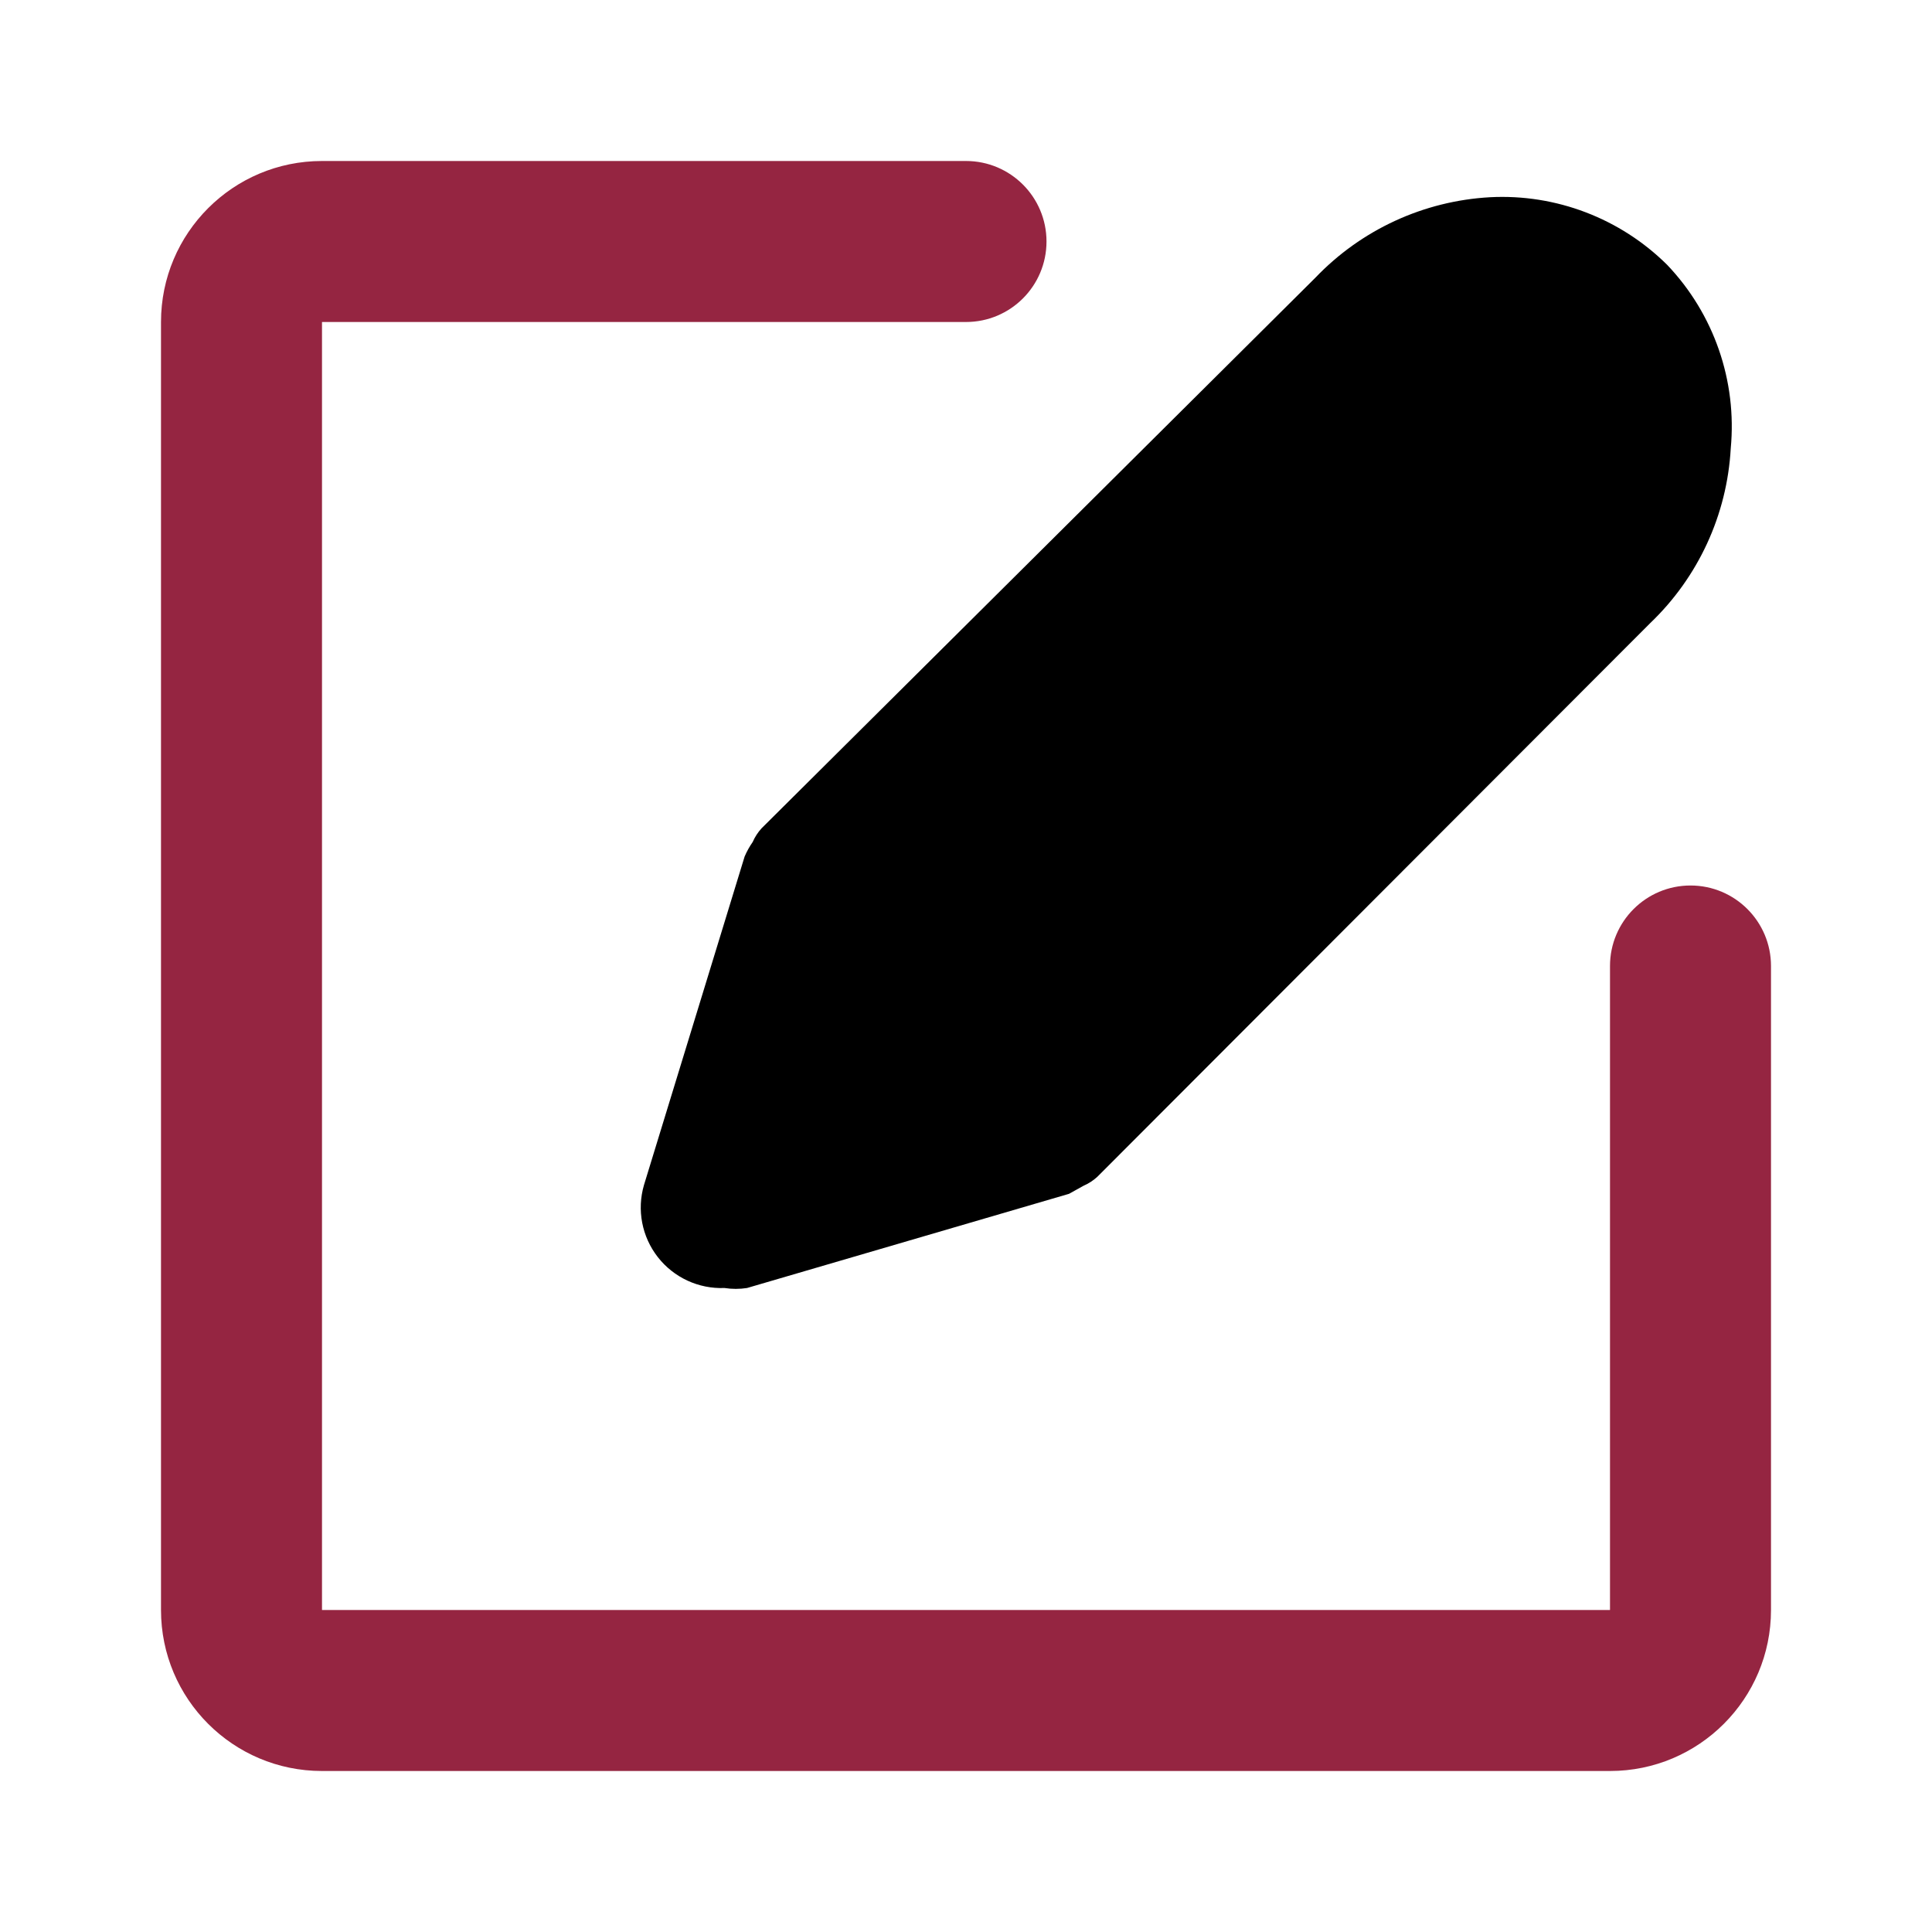
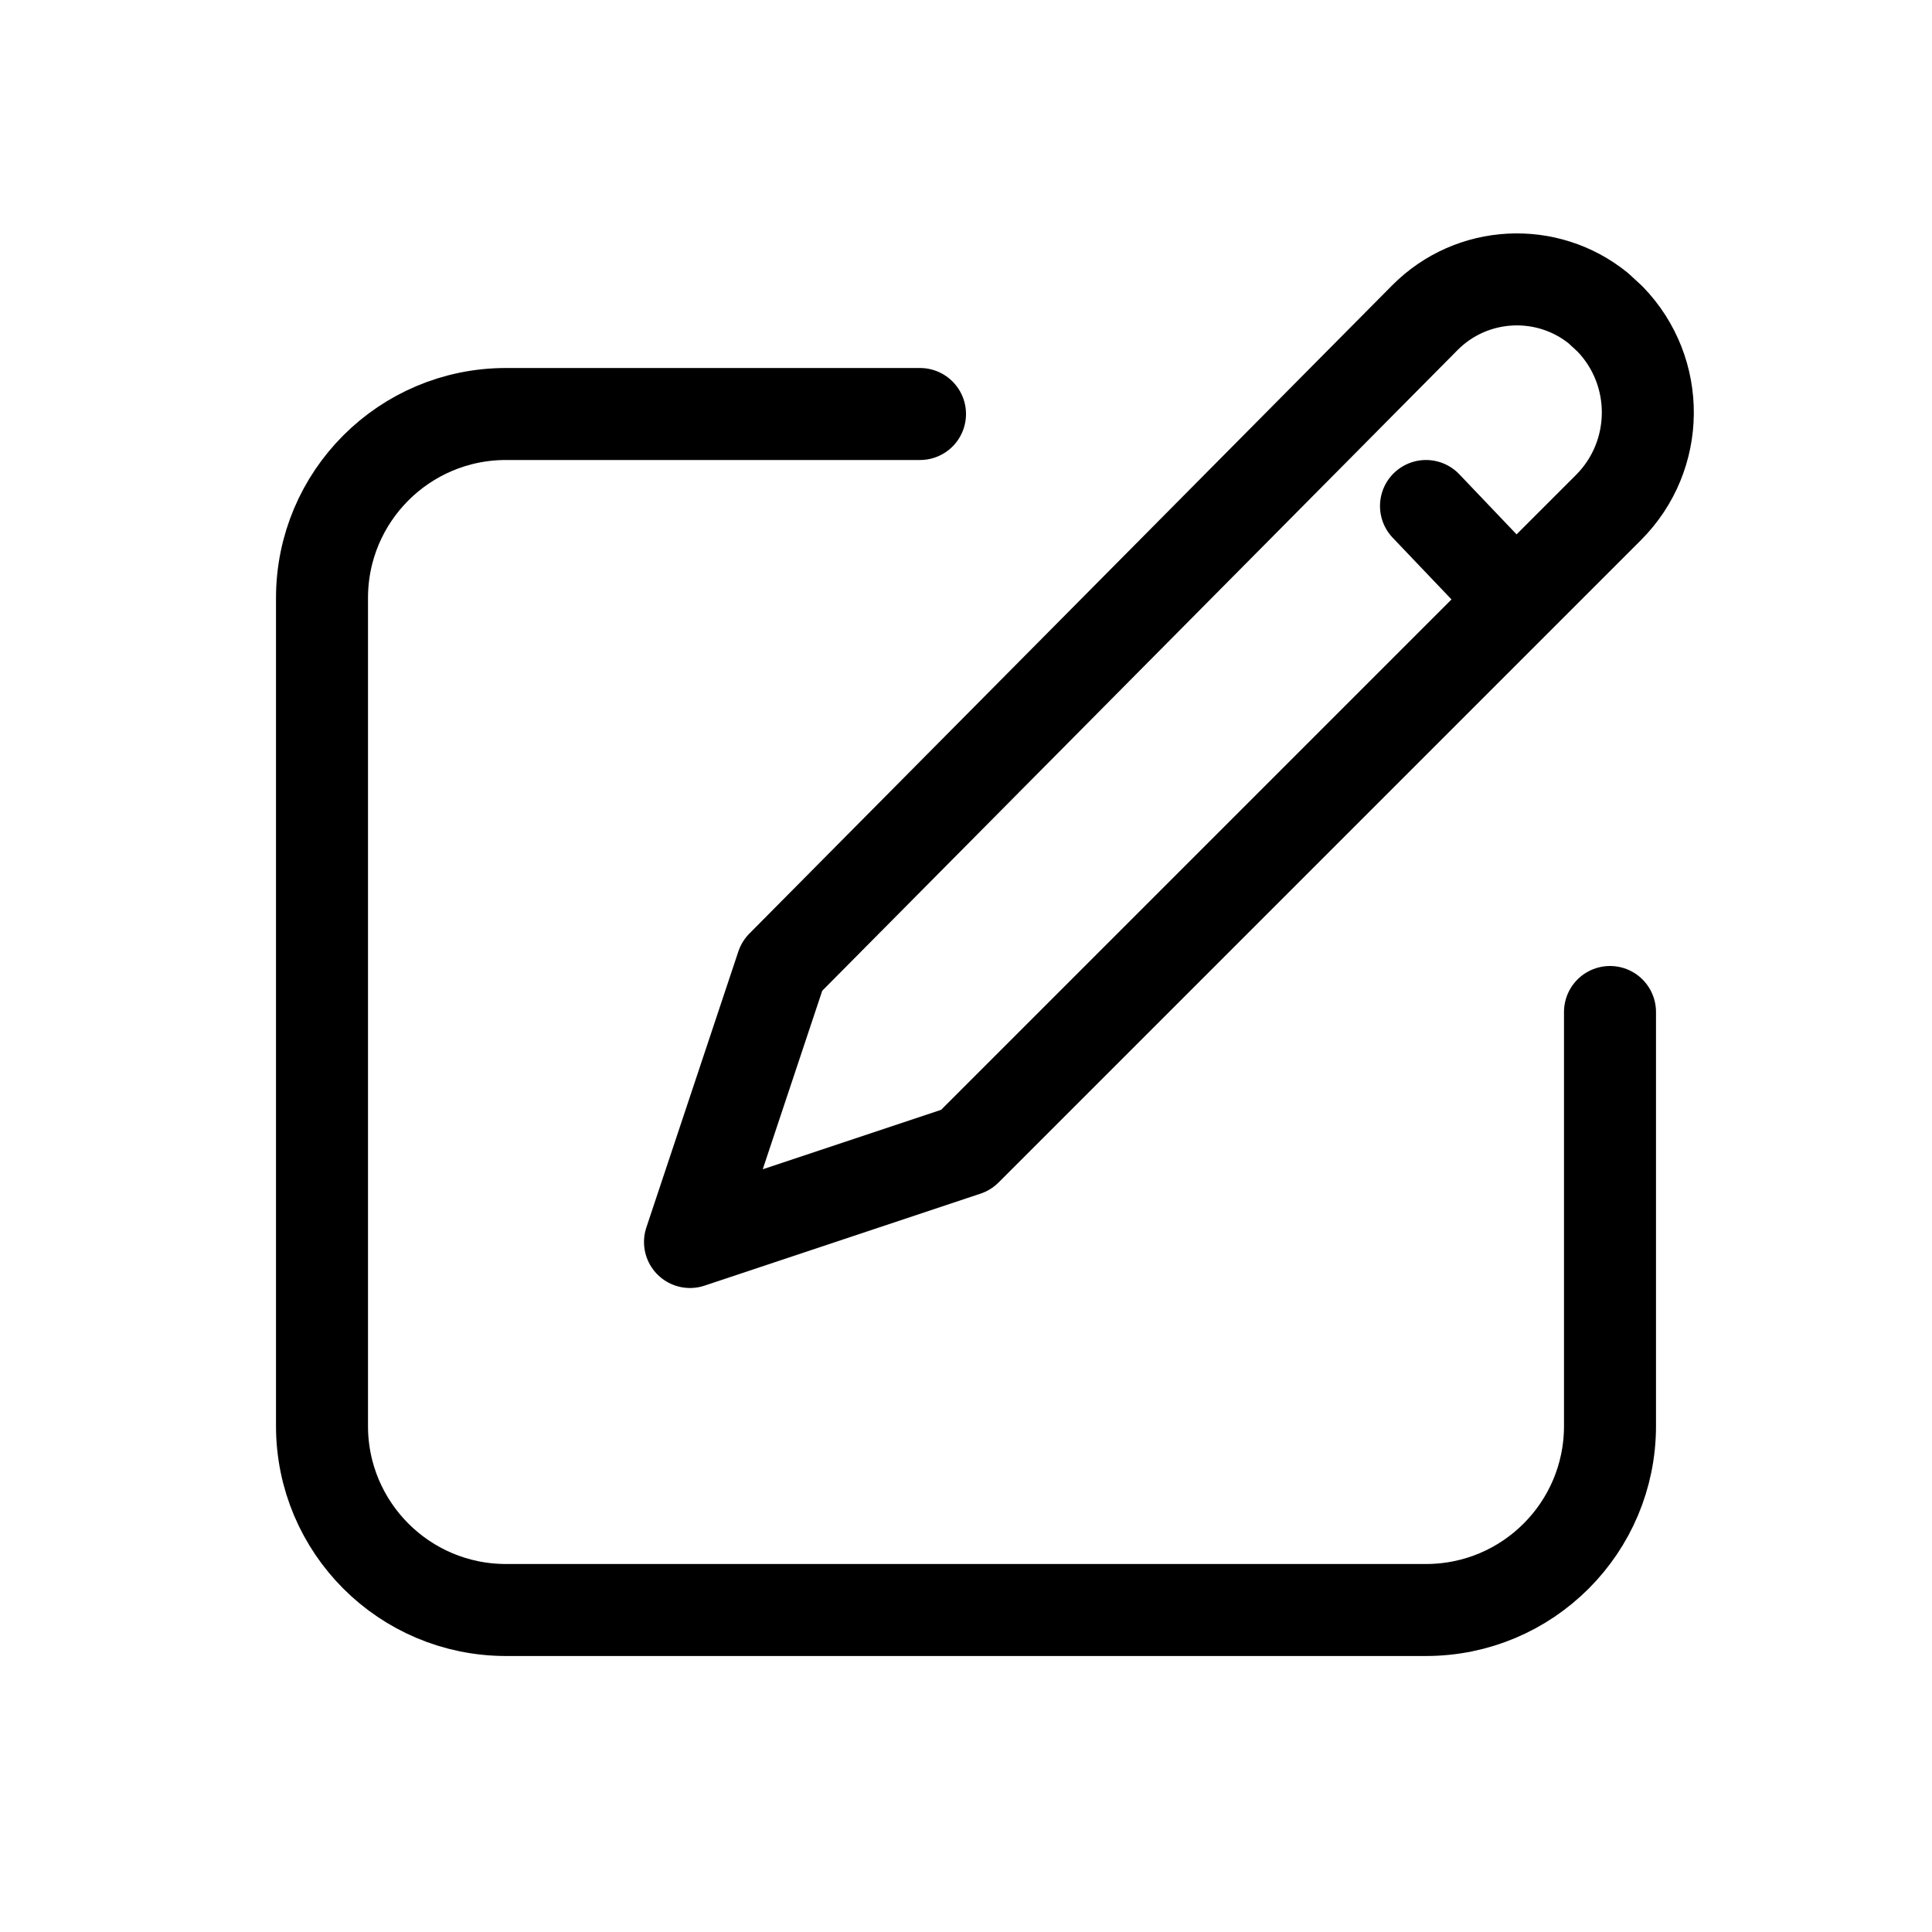
- <svg xmlns="http://www.w3.org/2000/svg" width="800px" height="800px" viewBox="0 0 24 24" id="create-note" class="icon glyph">
-   <path d="M20.71,3.29a2.91,2.91,0,0,0-2.2-.84,3.25,3.25,0,0,0-2.17,1L9.46,10.29s0,0,0,0a.62.62,0,0,0-.11.17,1,1,0,0,0-.1.18l0,0L8,14.72A1,1,0,0,0,9,16a.9.9,0,0,0,.28,0l4-1.17,0,0,.18-.1a.62.62,0,0,0,.17-.11l0,0,6.87-6.88a3.25,3.25,0,0,0,1-2.17A2.91,2.91,0,0,0,20.71,3.29Z" />
-   <path d="M20,22H4a2,2,0,0,1-2-2V4A2,2,0,0,1,4,2h8a1,1,0,0,1,0,2H4V20H20V12a1,1,0,0,1,2,0v8A2,2,0,0,1,20,22Z" style="fill:#952541" />
+ <svg xmlns="http://www.w3.org/2000/svg" width="800px" height="800px" viewBox="0 0 21 21">
+   <g fill="none" fill-rule="evenodd" stroke="#000000" stroke-linecap="round" stroke-linejoin="round" transform="translate(3 3)">
+     <path d="m7 1.5h-4.5c-1.105 0-2 .895-2 2v9c0 1.105.895 2 2 2h10c1.105 0 2-.895 2-2v-4.5" />
+     <path d="m14.5.467c.555.573.547 1.486-.017 2.05l-6.983 6.983-3 1 1-3 6.987-7.046c.514-.518 1.33-.554 1.885-.105z" />
+     <path d="m12.5 2.5.953 1" />
+   </g>
</svg>
